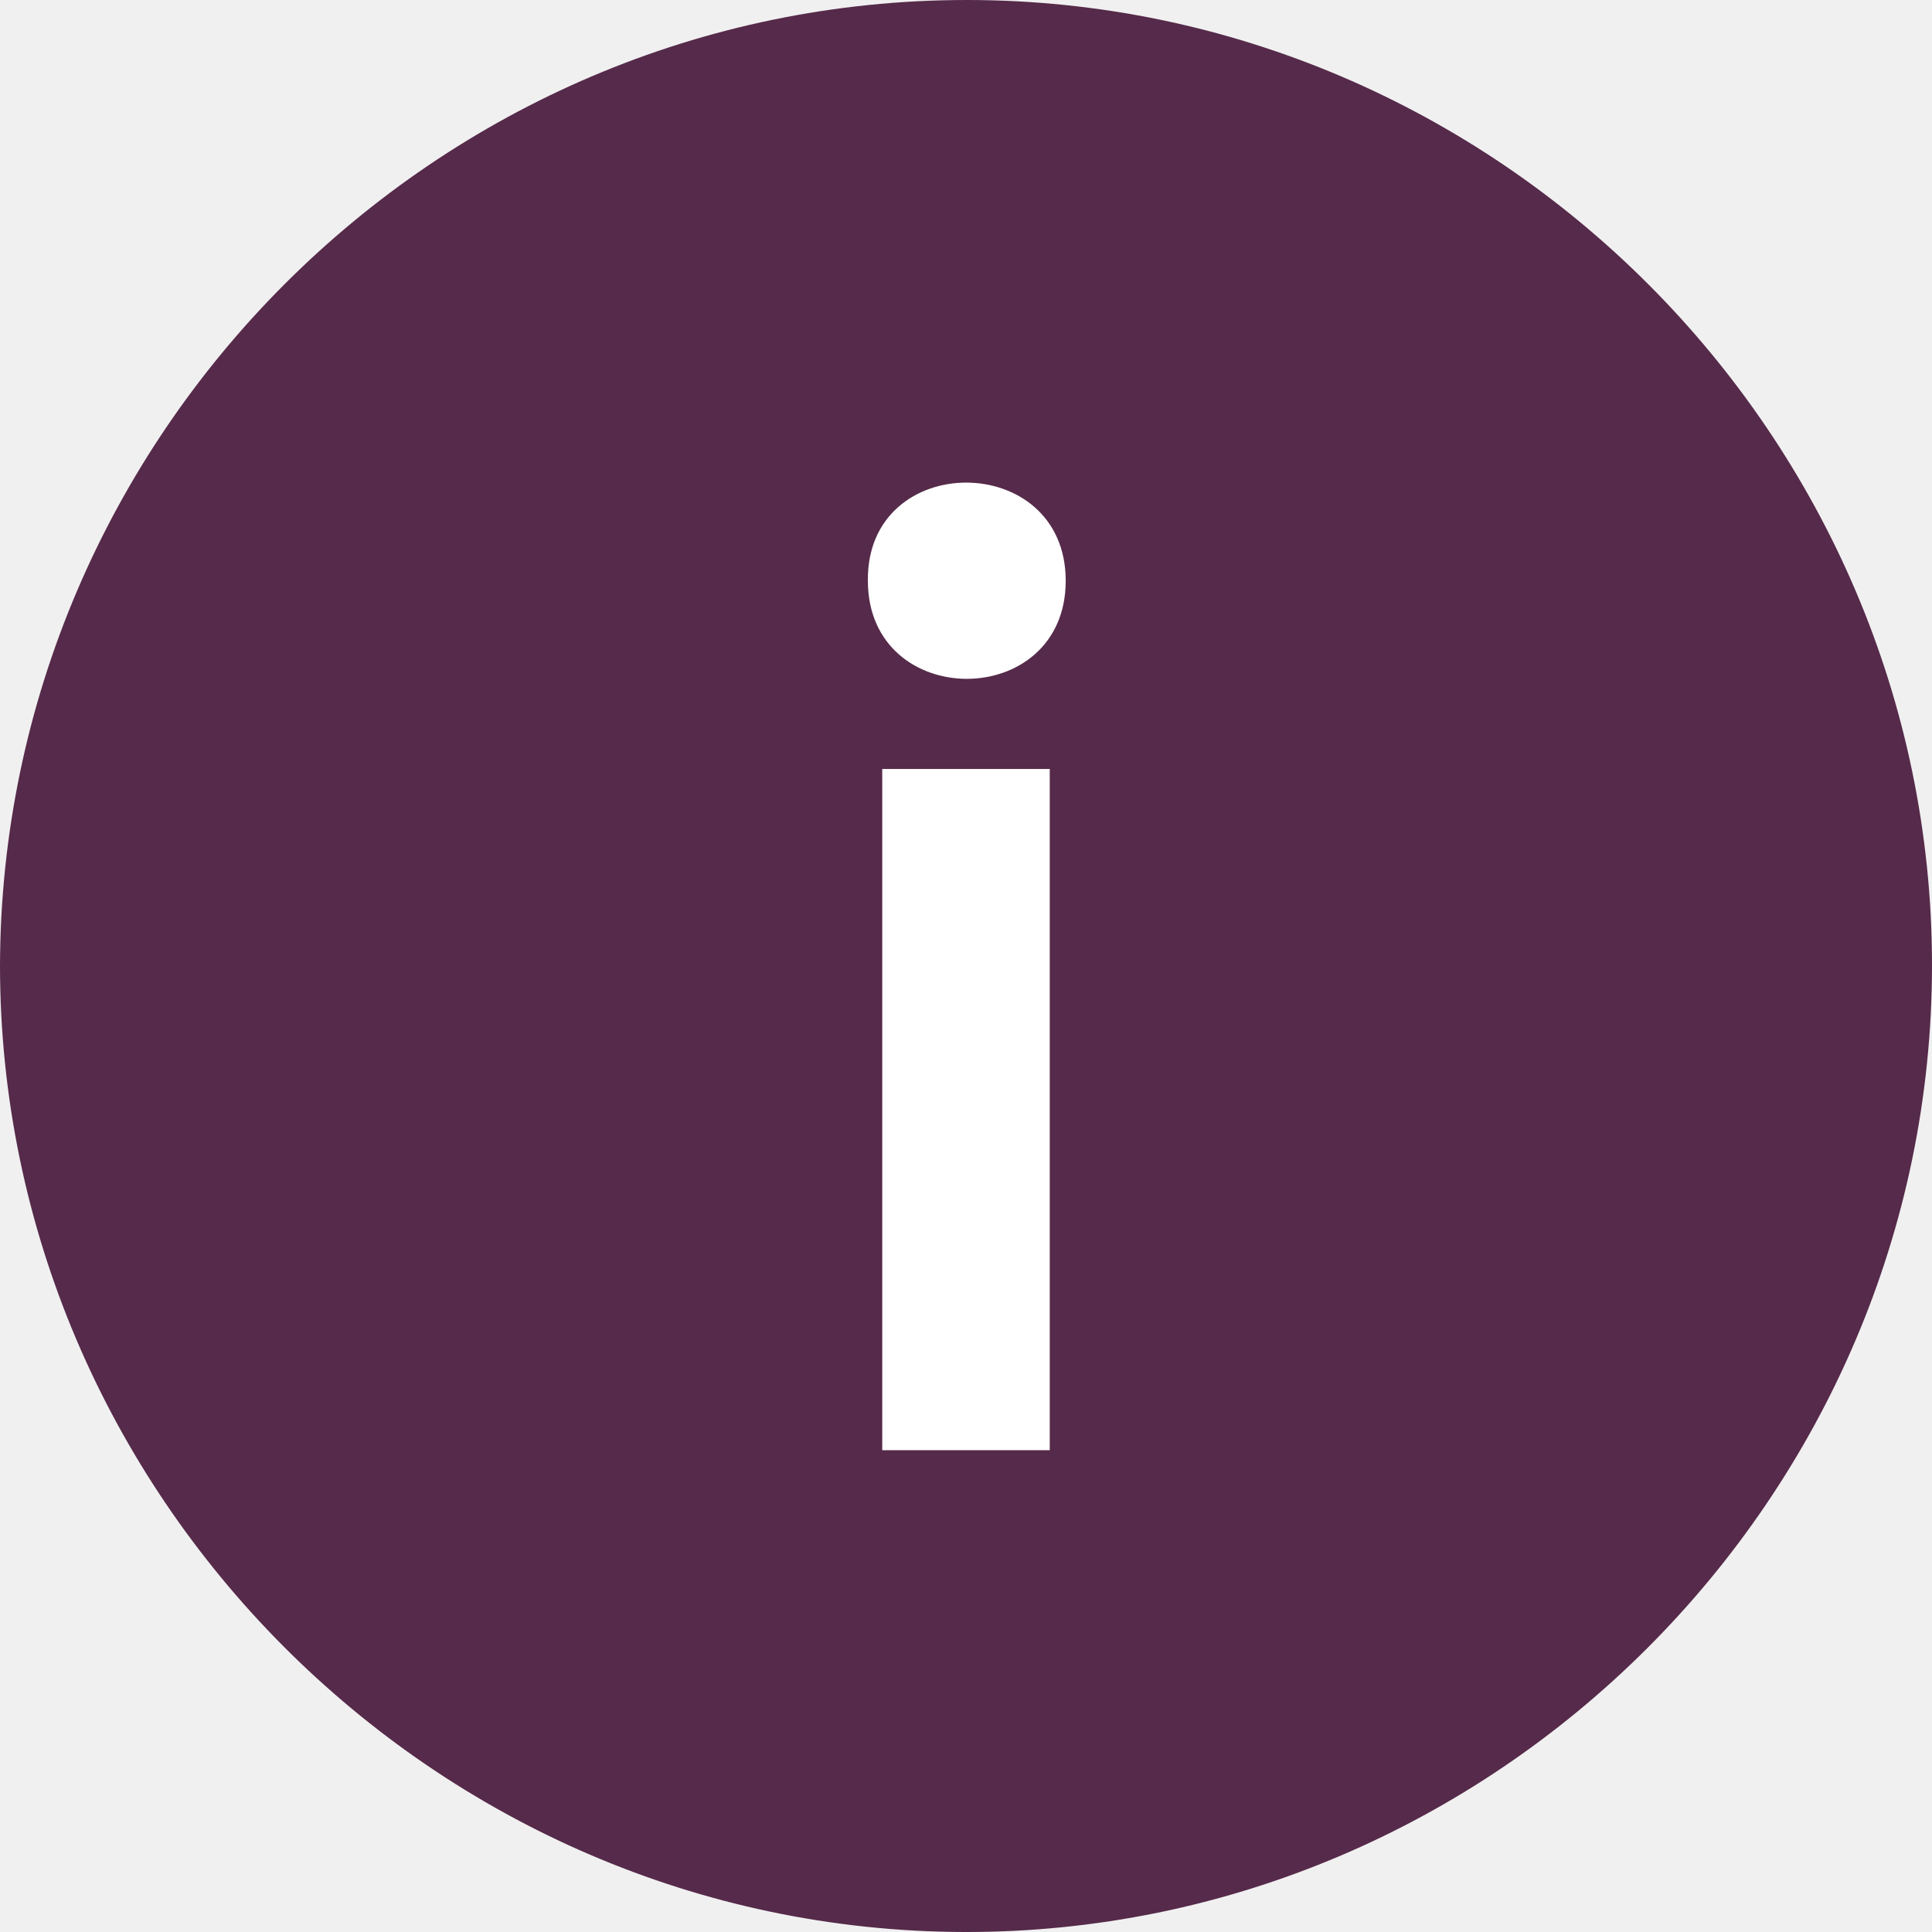
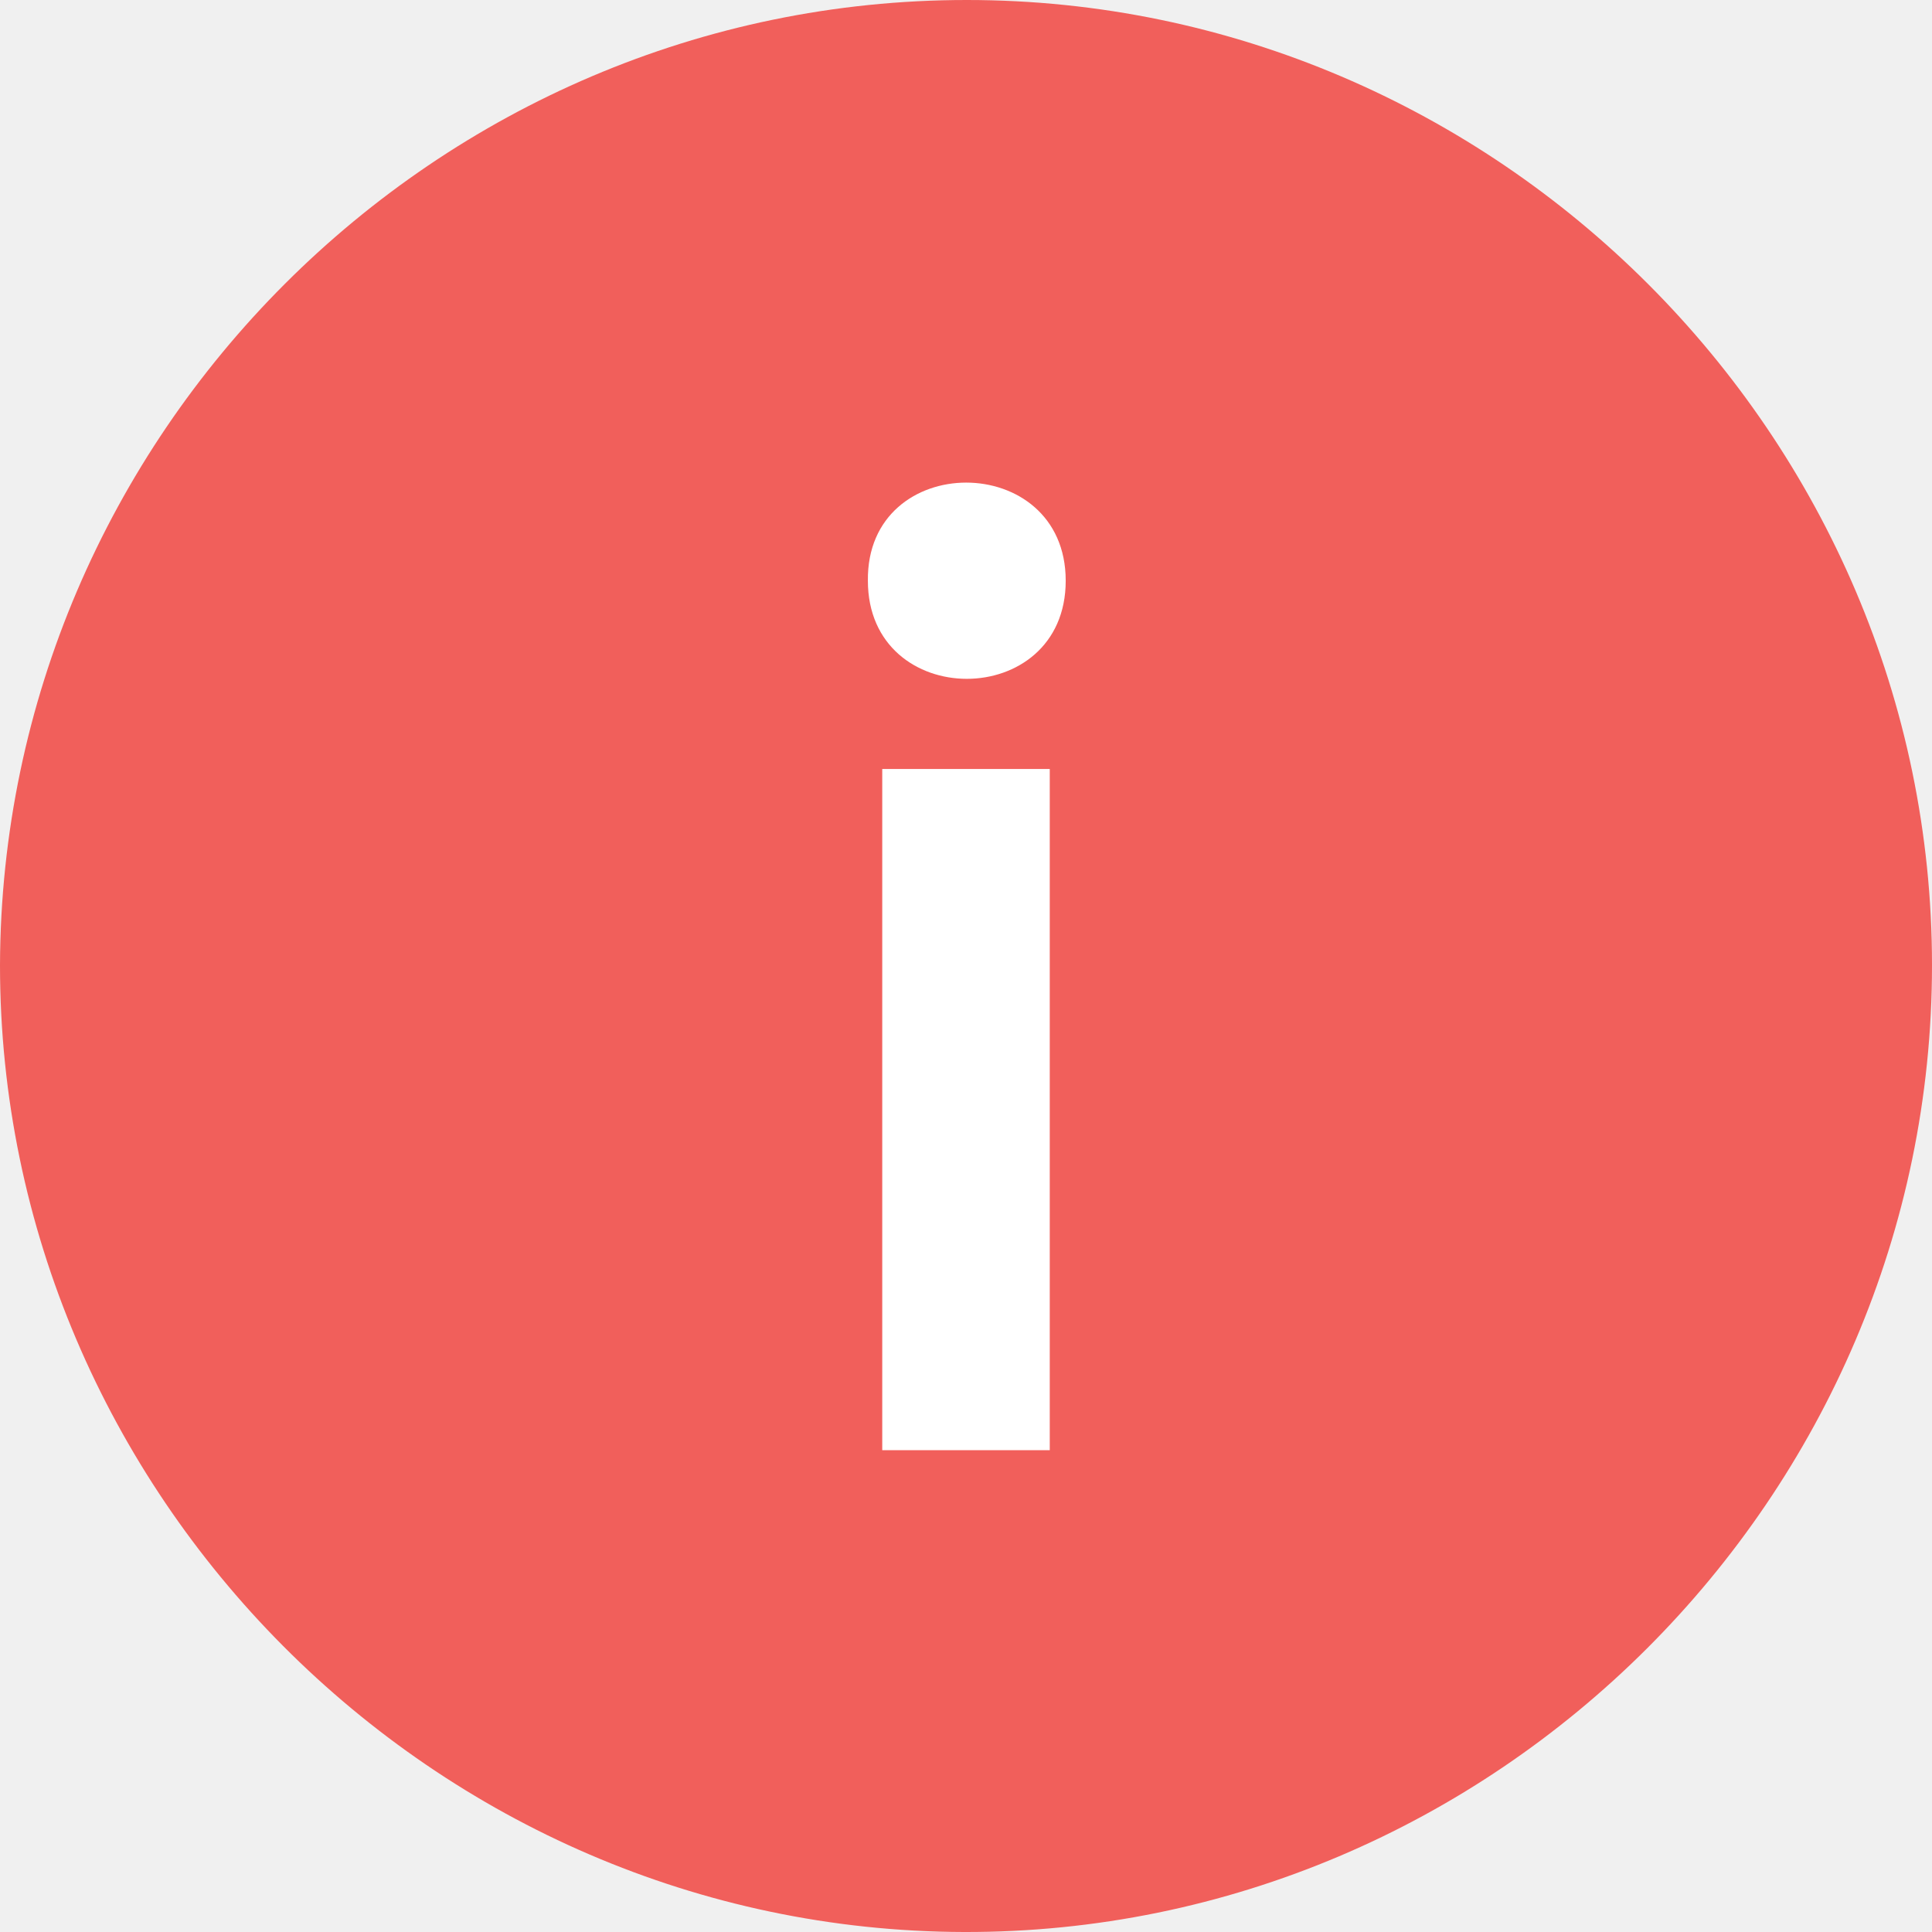
<svg xmlns="http://www.w3.org/2000/svg" version="1.1" id="Layer_1" x="0px" y="0px" viewBox="0 0 121.1 121.1" style="enable-background:new 0 0 121.1 121.1;" xml:space="preserve">
  <style type="text/css">
- 	.st0{fill:#562A4A;}
+ 	.st0{fill:#F15F5B;}
	.st1{fill:#FFFFFF;}
</style>
  <path id="XMLID_72_" class="st0" d="M60.6,0c33.2,0,60.5,27.3,60.5,60.5c0,33.3-27.4,60.7-60.7,60.6C27.2,121,0,93.6,0,60.5  C0.1,27.3,27.3,0,60.6,0z" />
  <g id="XMLID_68_">
    <path id="XMLID_69_" class="st1" d="M66.8,36.4c0,8.2-12.4,8.2-12.4,0C54.3,28.2,66.8,28.2,66.8,36.4z M55.3,48.2v42.7h10.5V48.2   H55.3z" />
  </g>
</svg>
